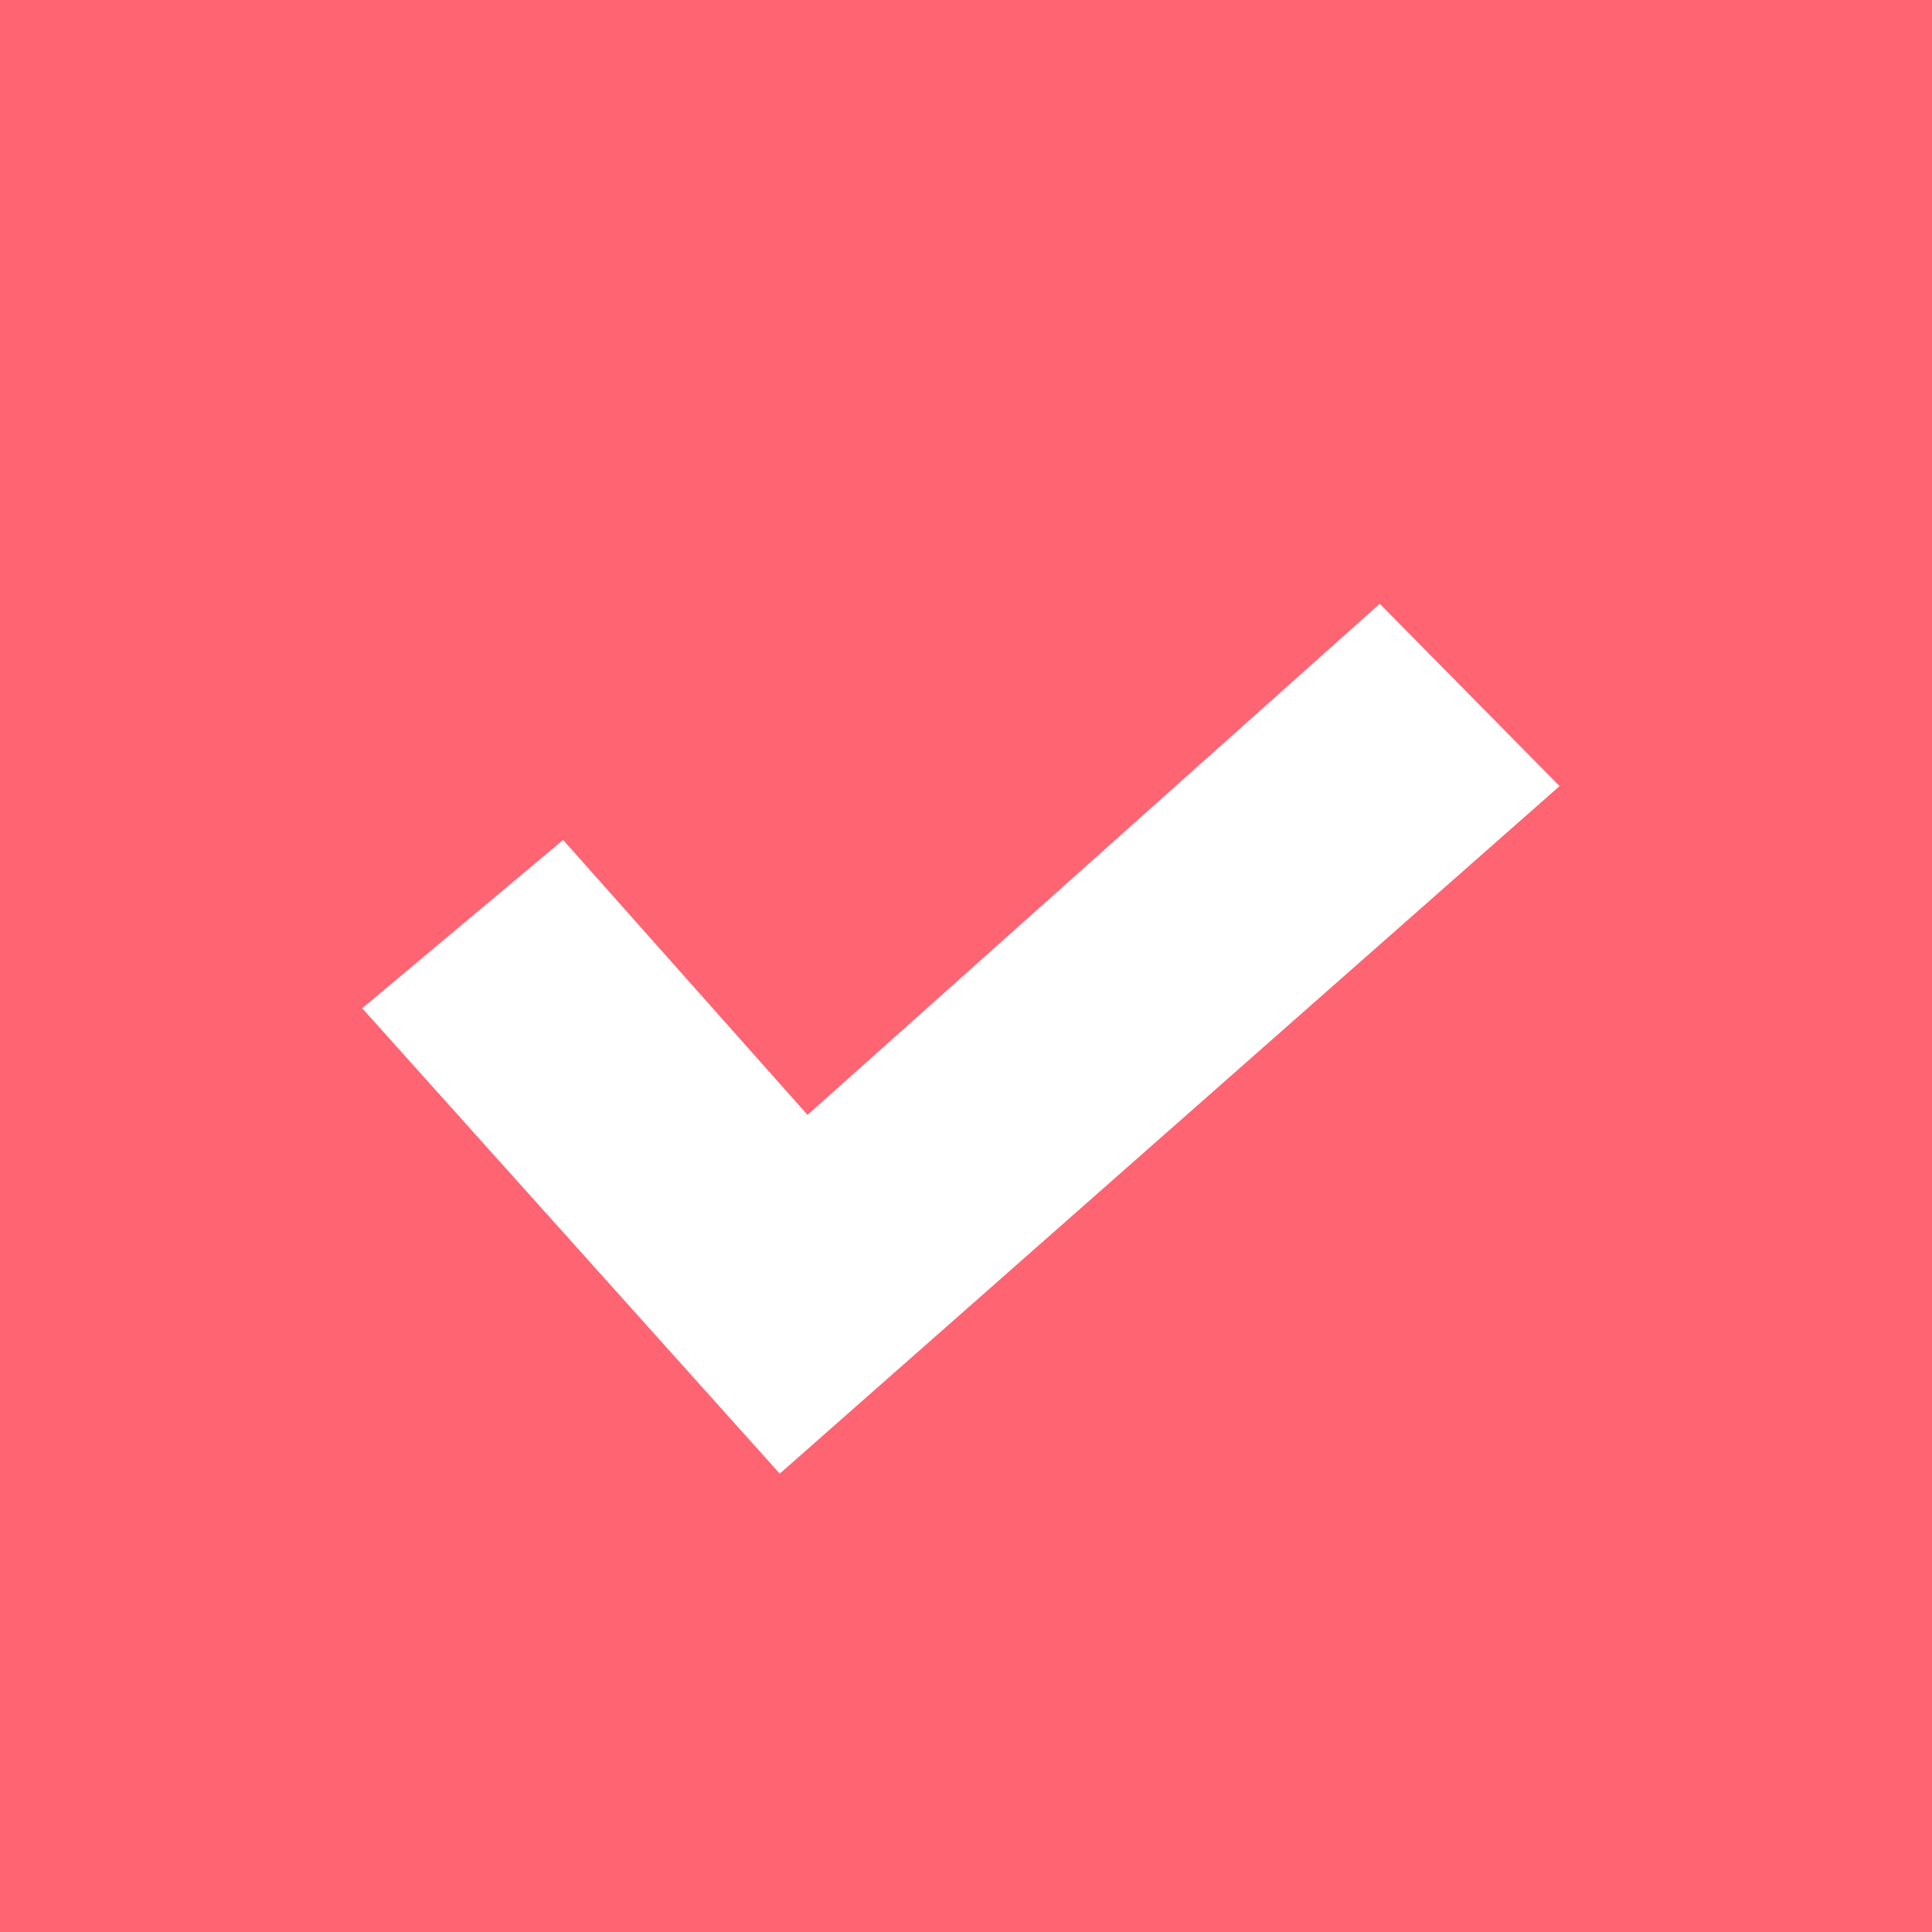
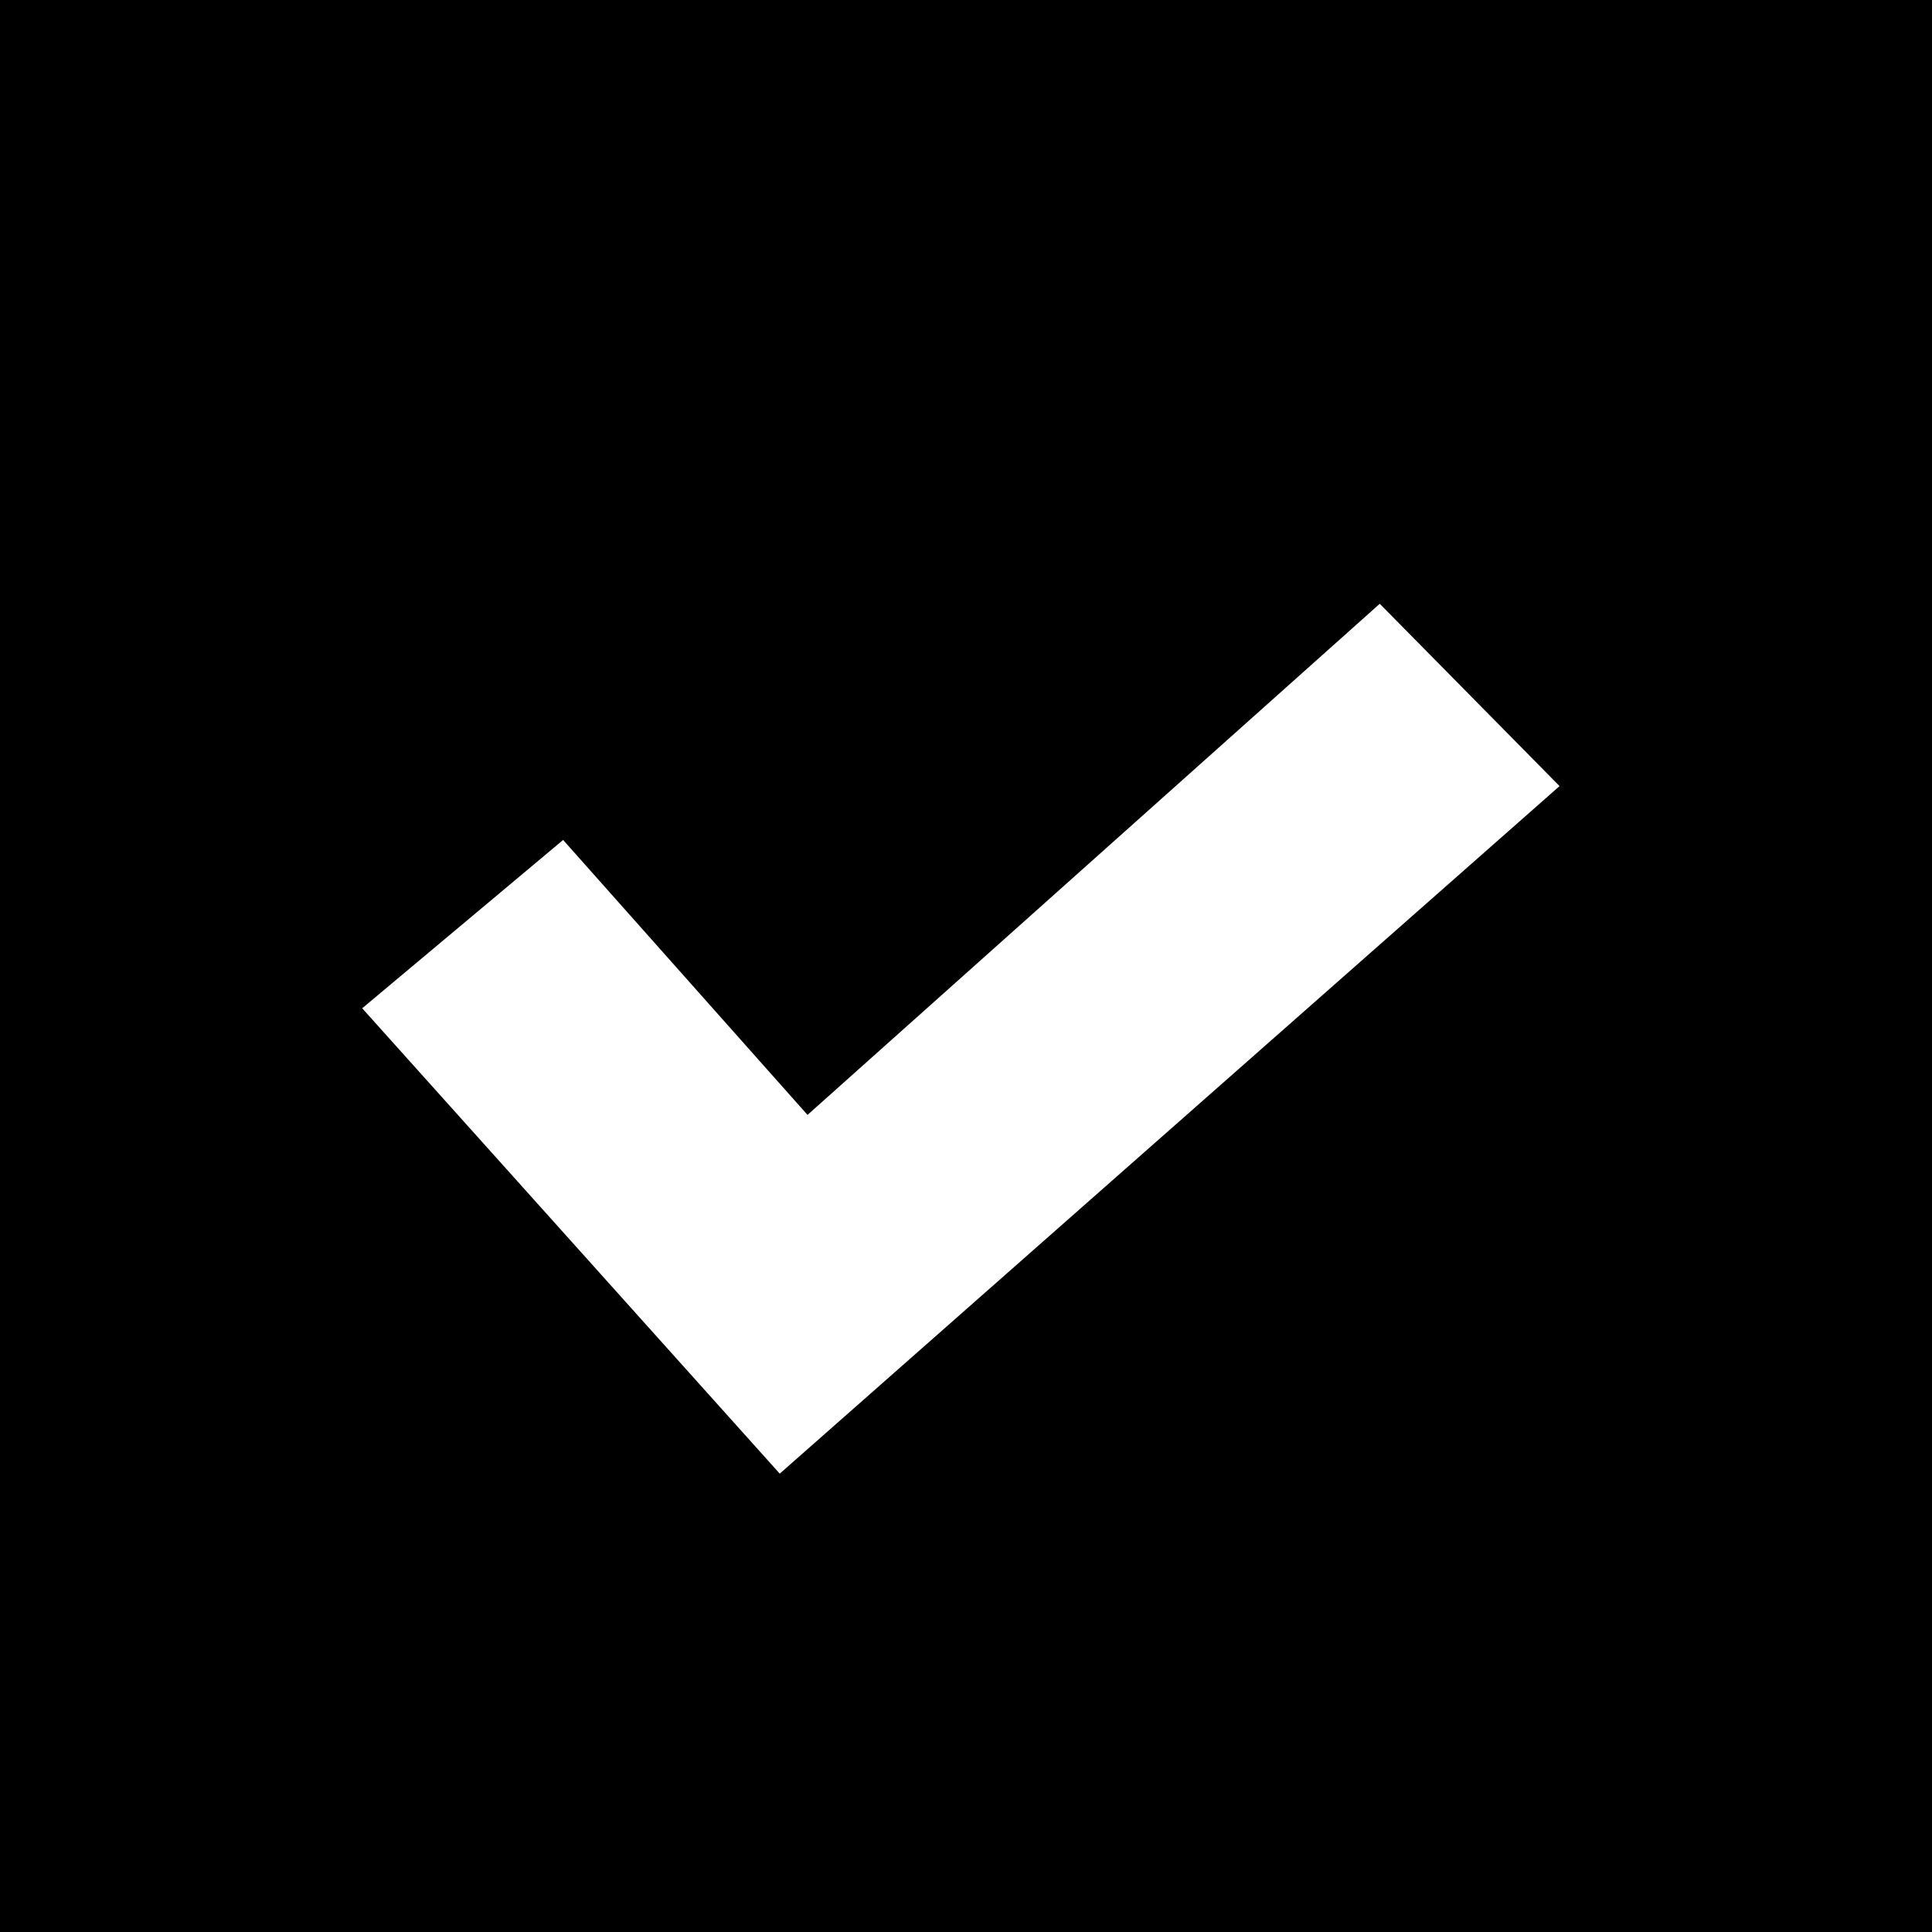
<svg xmlns="http://www.w3.org/2000/svg" width="16px" height="16px" viewBox="0 0 16 16" version="1.1">
  <defs />
  <g id="checkbox/selected-copy" stroke="none" stroke-width="1" fill="none" fill-rule="evenodd">
-     <rect id="Rectangle-4" fill="#FF6472" x="0" y="0" width="16" height="16" />
+     <rect id="Rectangle-4" fill="#000000" x="0" y="0" width="16" height="16" />
    <polygon id="↘" fill="#FFFFFF" transform="translate(7.957703, 8.601837) rotate(-270) translate(-7.957703, -8.601837) " points="11.56 10.102 7.706 13.56 6.312 11.896 8.589 9.872 4.356 5.133 5.866 3.644" />
  </g>
</svg>
